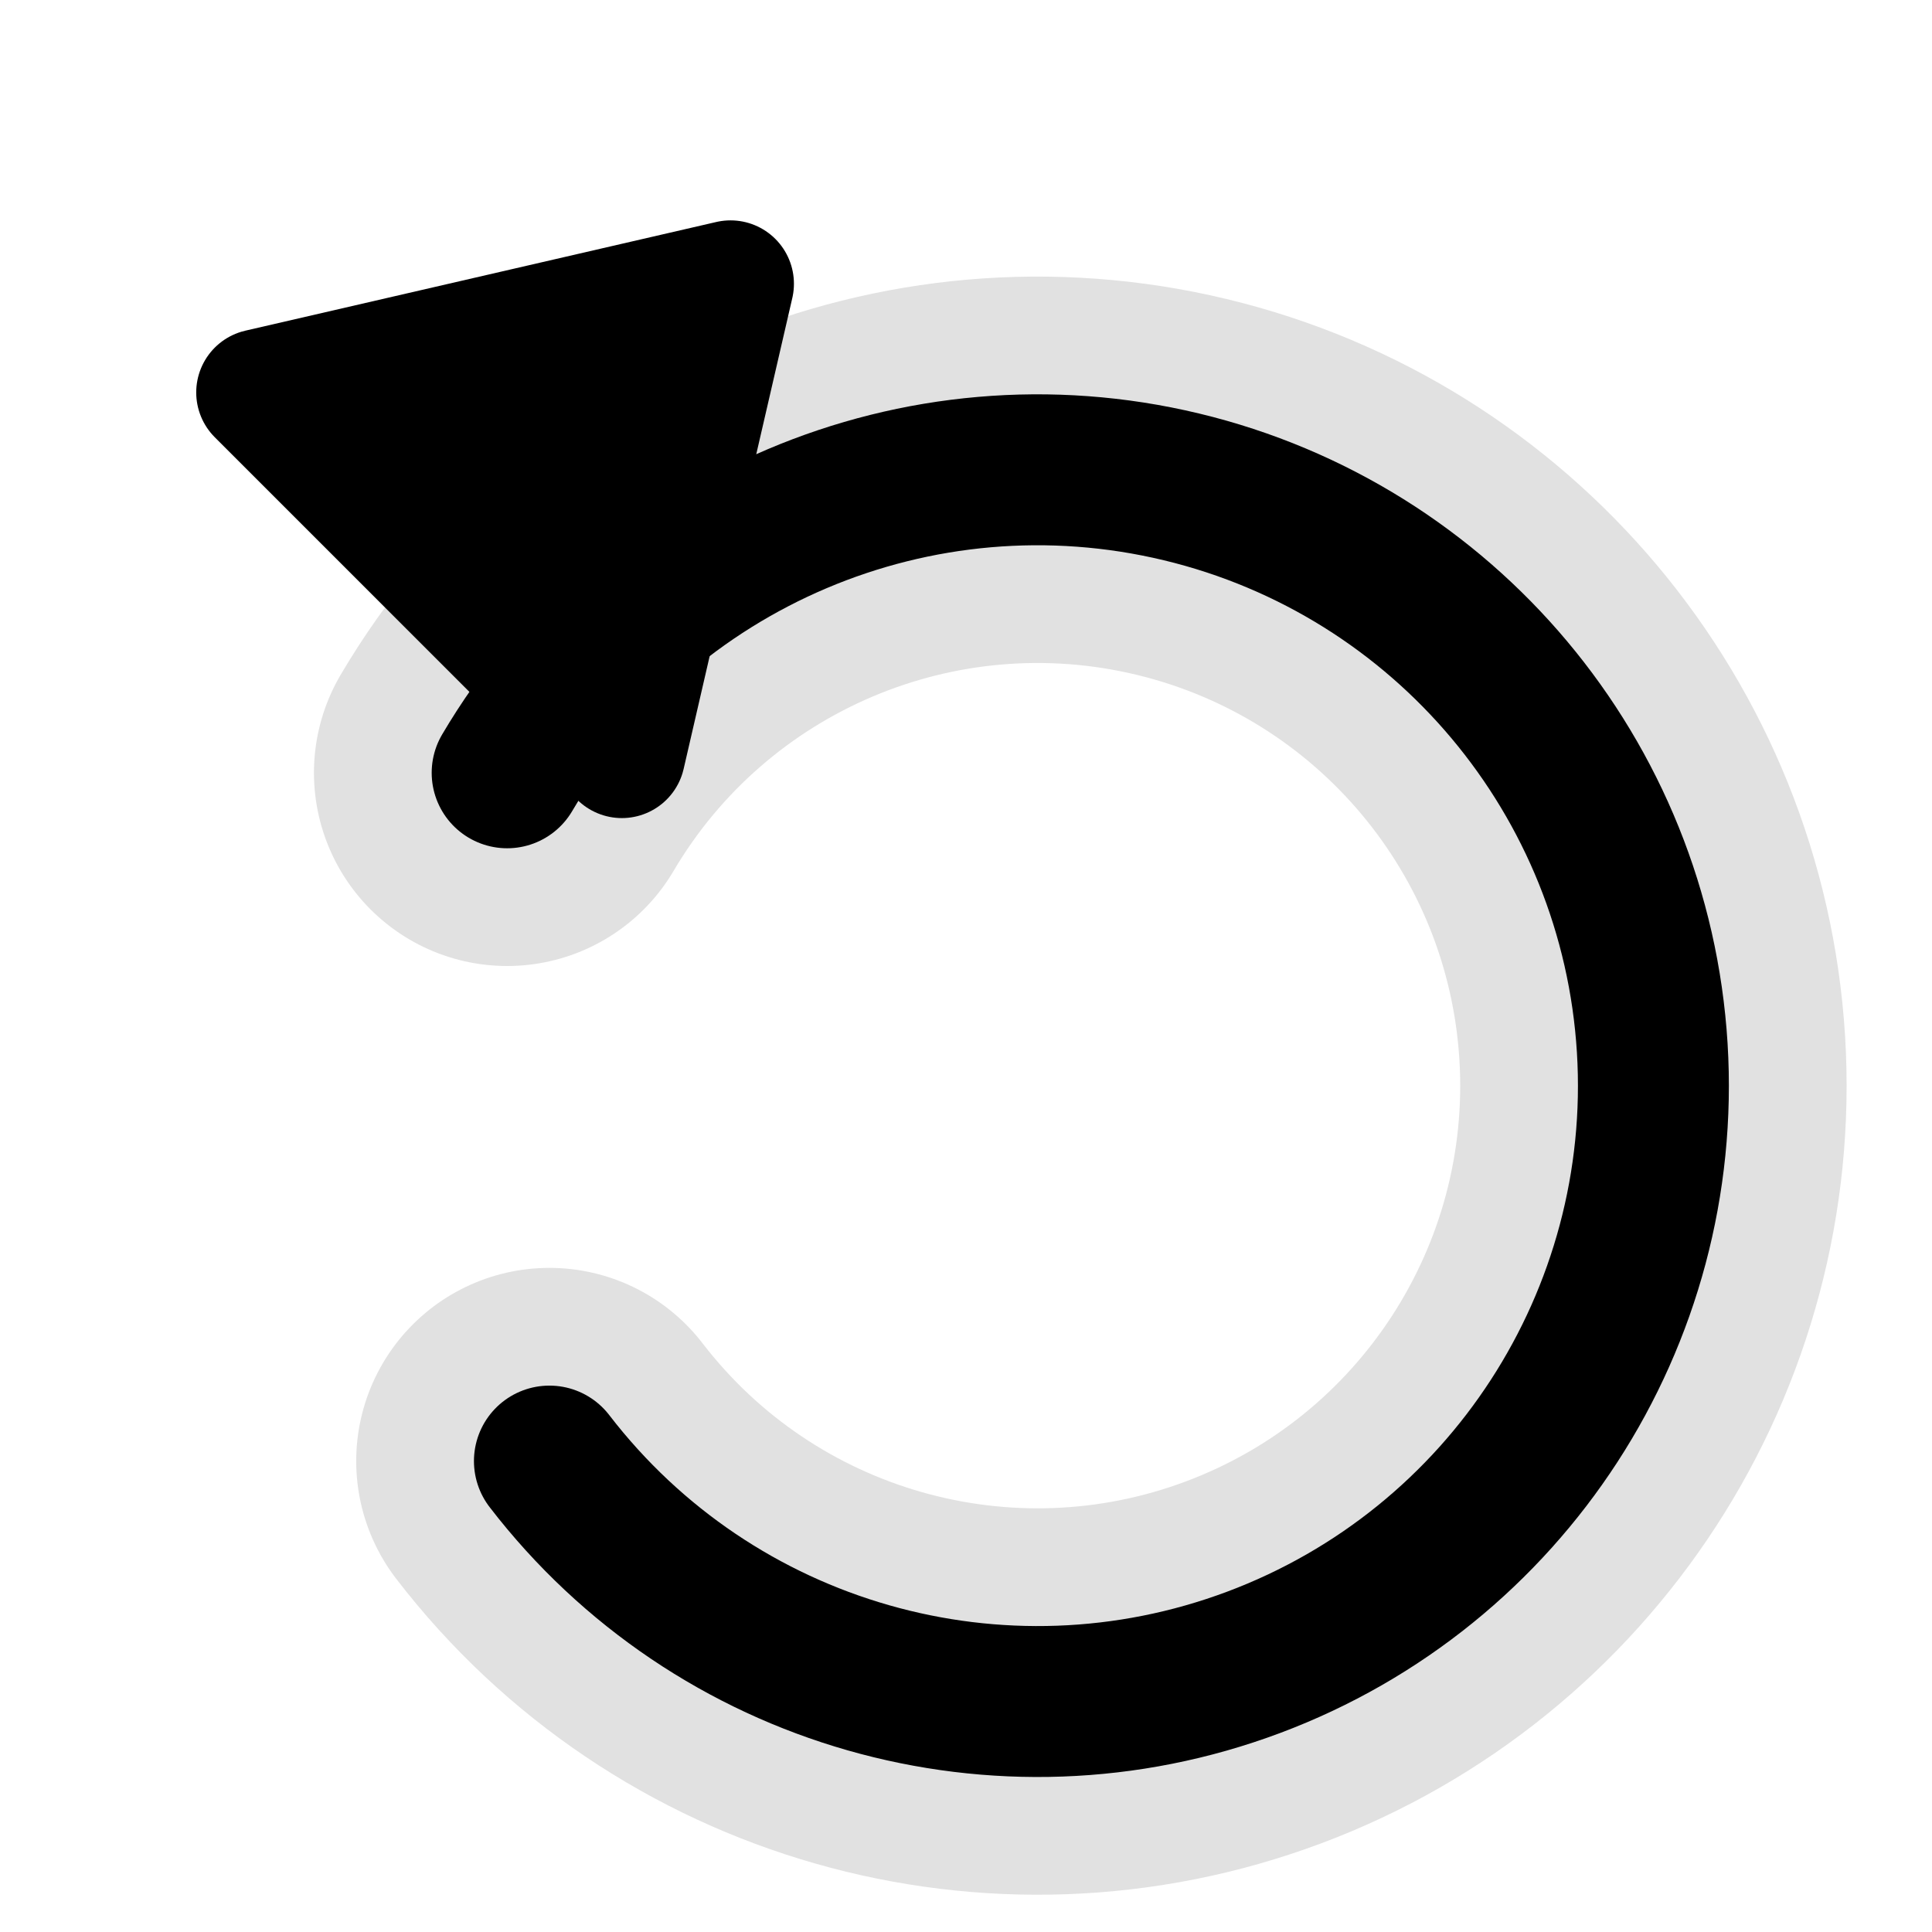
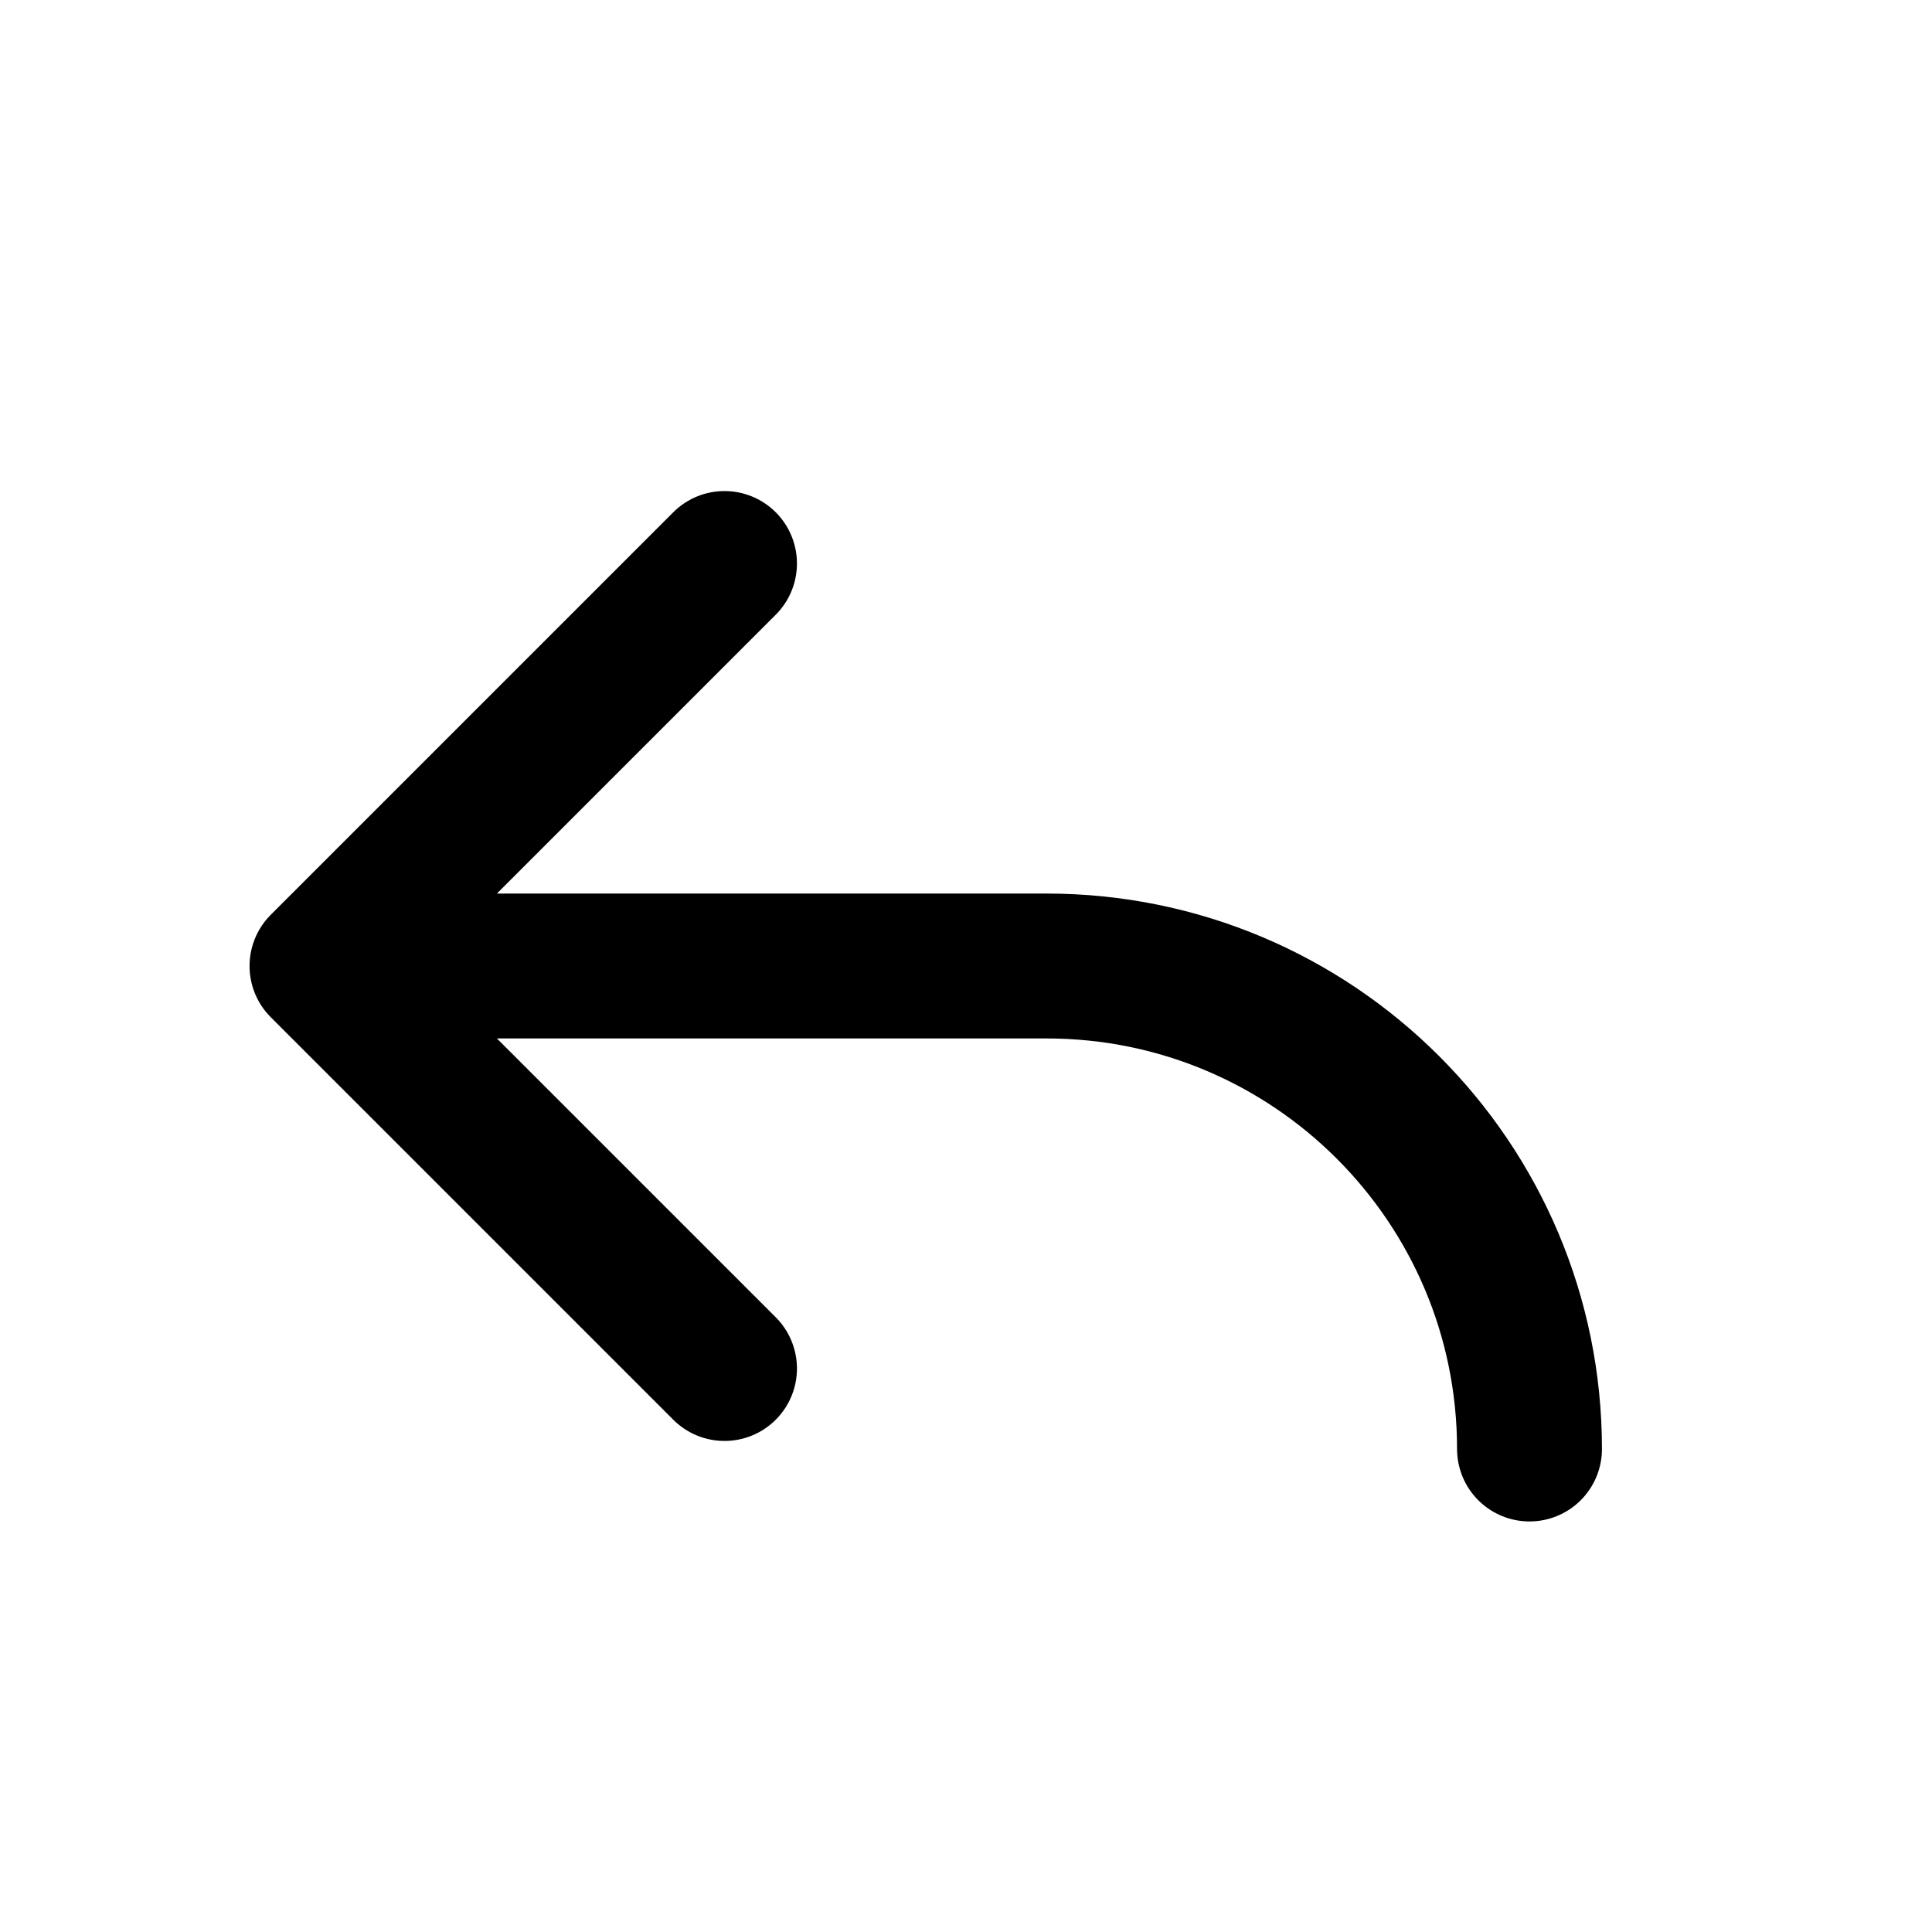
- <svg xmlns="http://www.w3.org/2000/svg" viewBox="0 0 16 16" fill="none">
-   <path d="M4.2 6.4A5.1 5.1 0 1 1 4.55 12.1" fill="none" stroke="currentColor" stroke-width="3.2" stroke-linecap="round" opacity="0.12" />
-   <path d="M2.2 3.35 5.85 2.55 5.05 6.2Z" fill="currentColor" opacity="0.18" />
-   <path d="M4.2 6.4A5.1 5.1 0 1 1 4.55 12.1" stroke="currentColor" stroke-width="1.25" stroke-linecap="round" />
-   <path d="M2.15 3.25 6.05 2.35 5.15 6.25Z" fill="currentColor" />
-   <path d="M2.15 3.25 6.05 2.35 5.15 6.25 2.15 3.25Z" stroke="currentColor" stroke-width="1.05" stroke-linejoin="round" />
+ <svg xmlns="http://www.w3.org/2000/svg" viewBox="0 0 24 24" fill="none" stroke="currentColor" stroke-width="1.8" stroke-linecap="round" stroke-linejoin="round">
+   <path d="M9 7 4 12l5 5M5 12h8a6 6 0 0 1 6 6" />
</svg>
